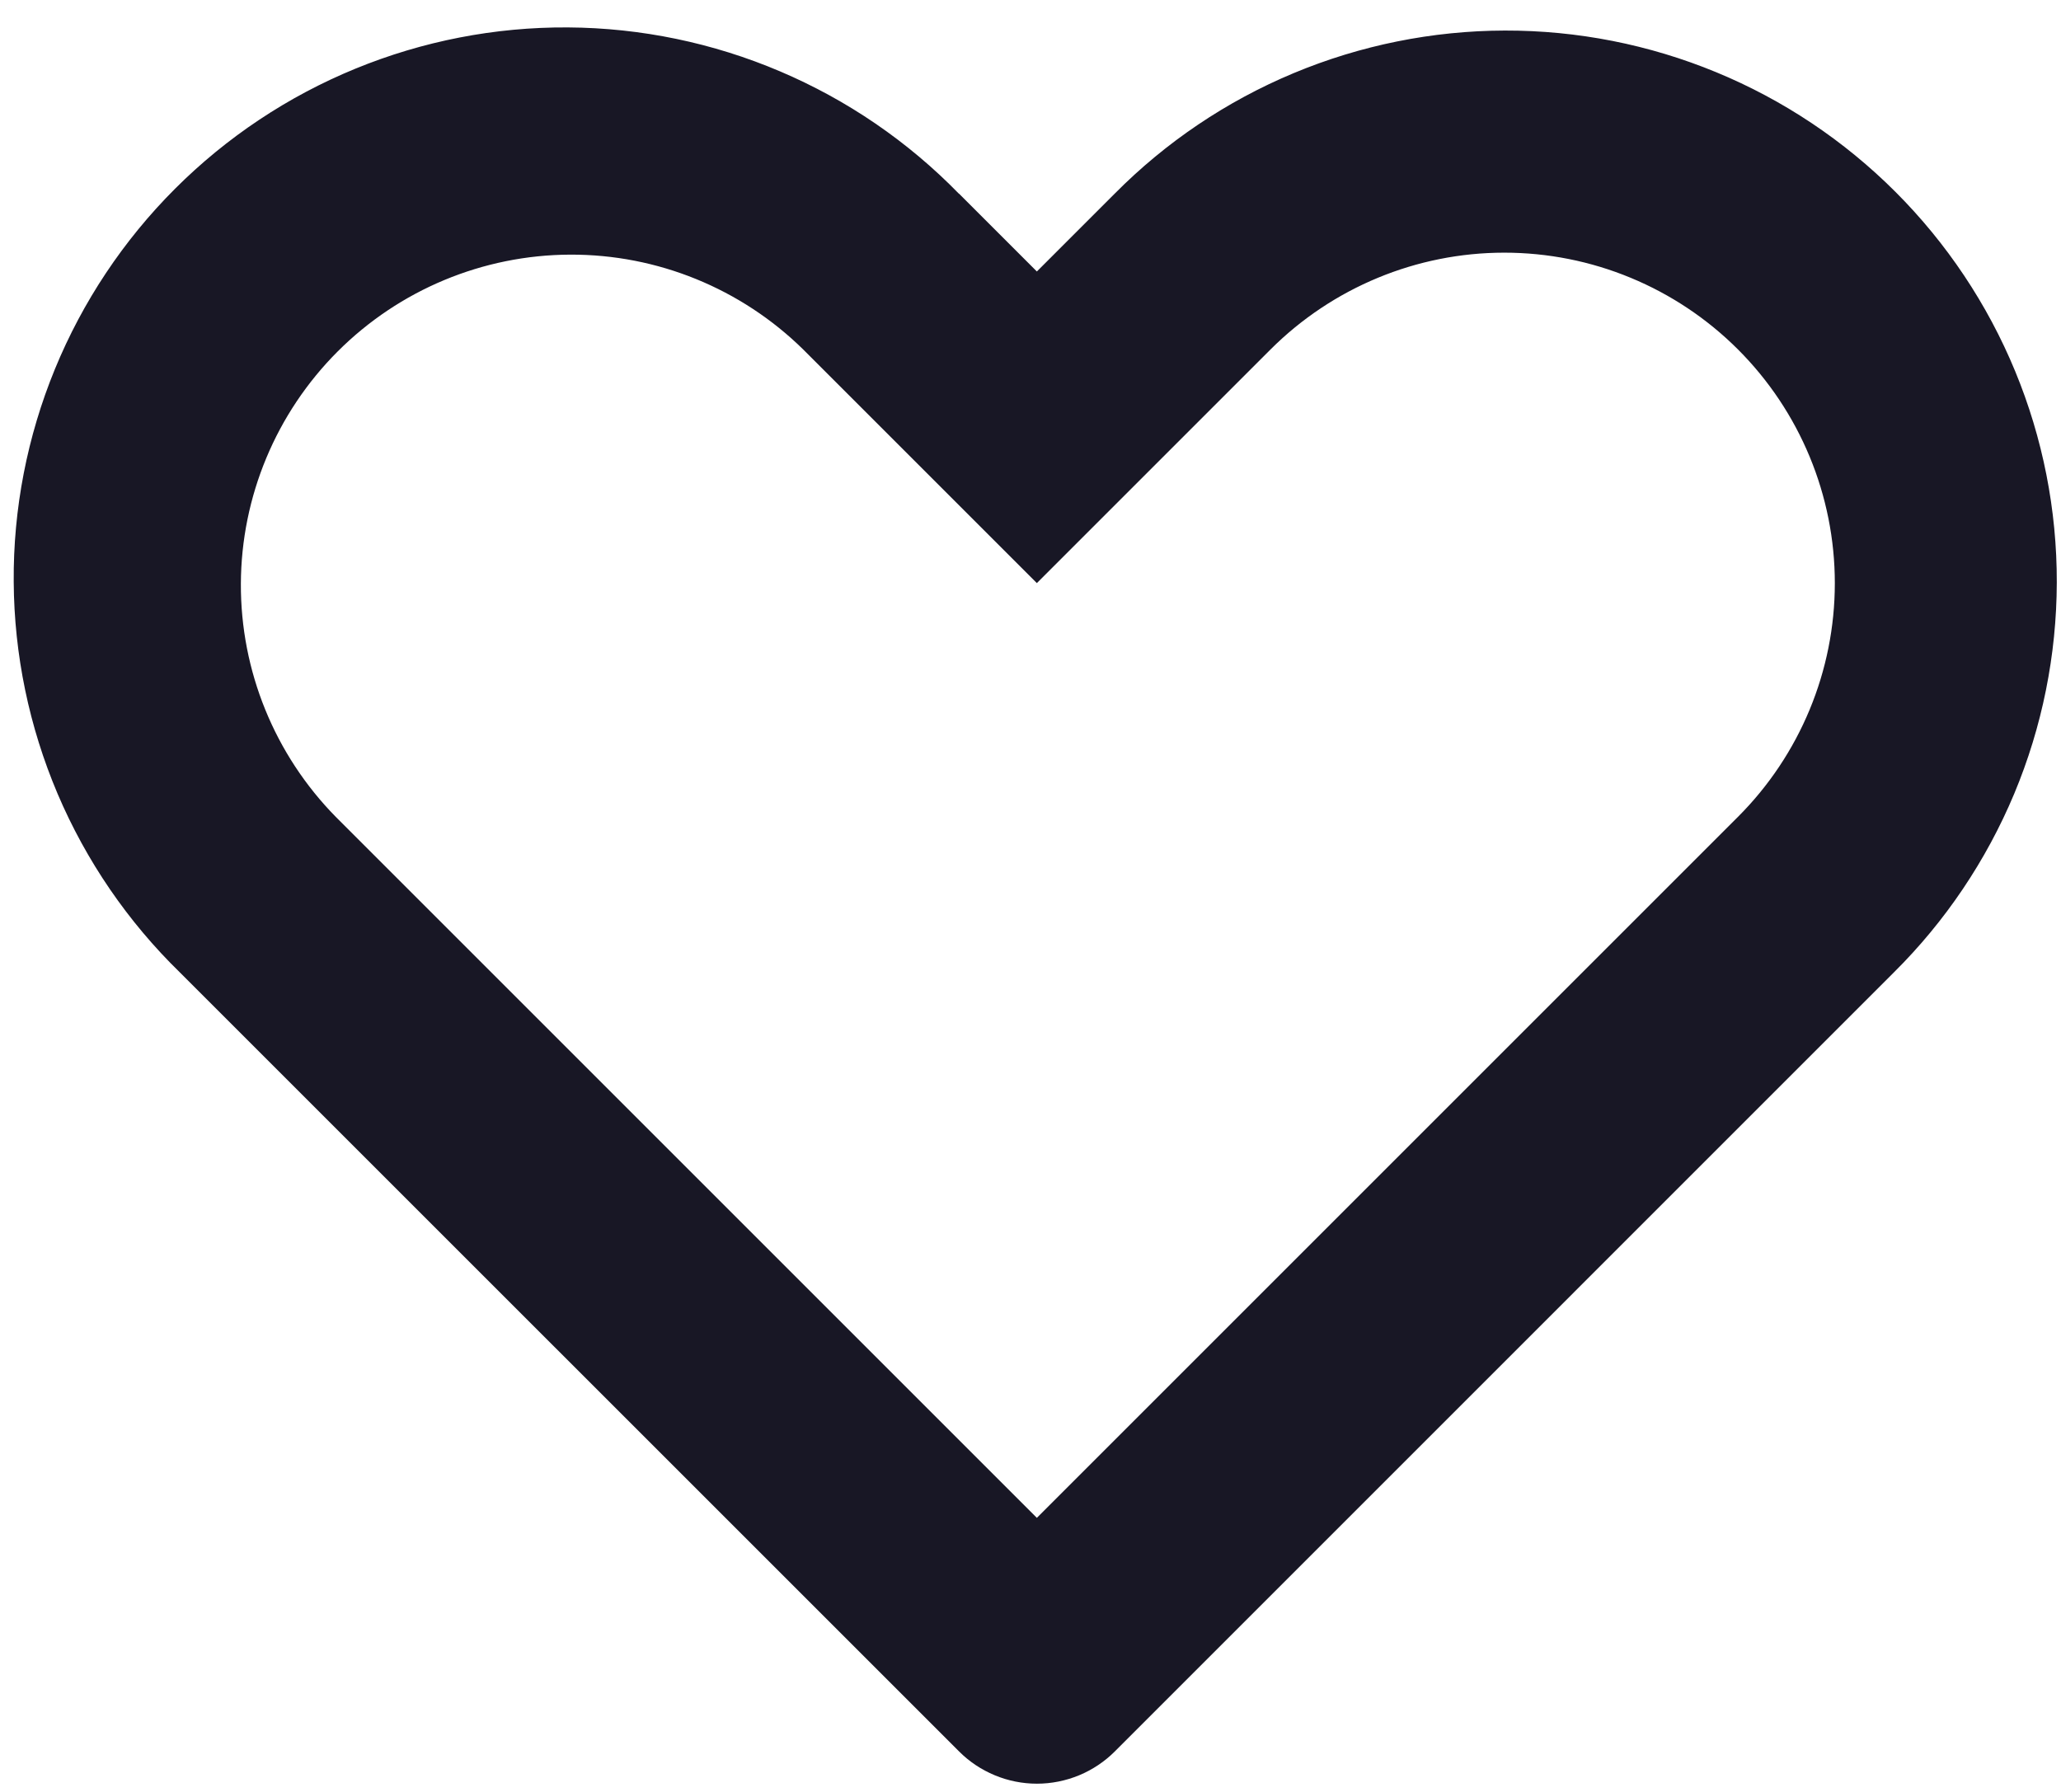
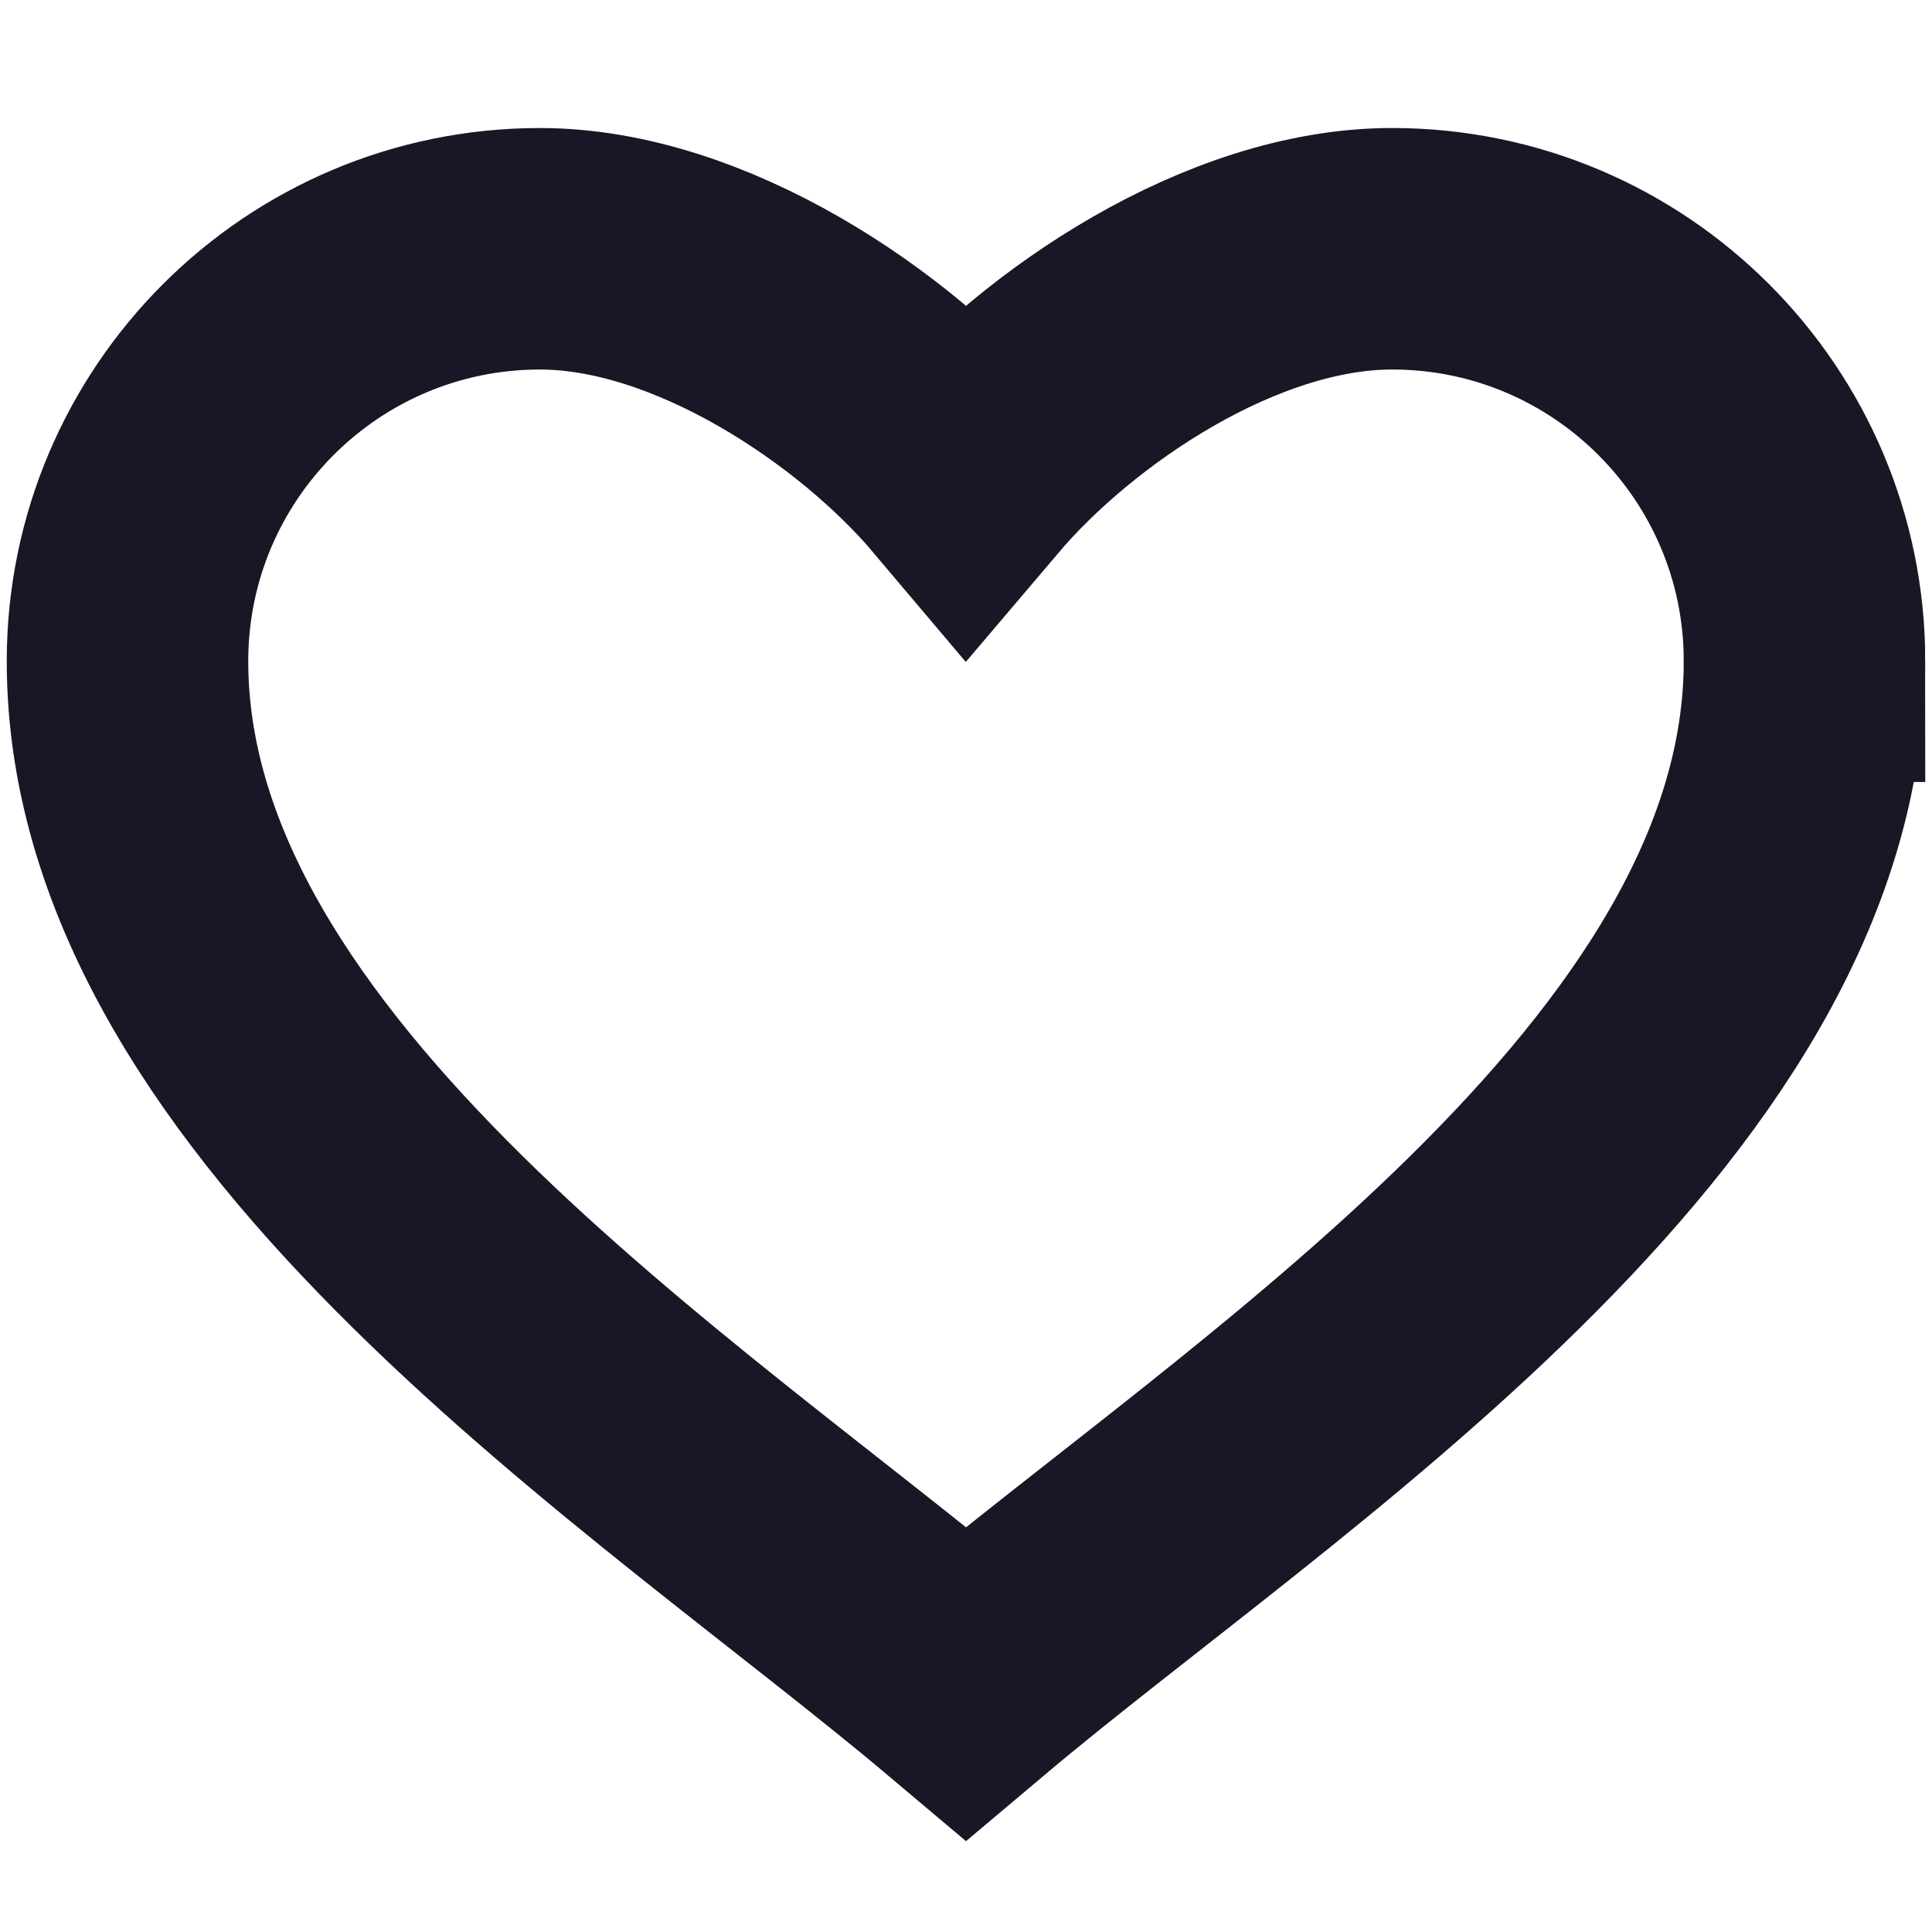
- <svg xmlns="http://www.w3.org/2000/svg" width="23" height="20" viewBox="0 0 23 20" fill="none">
-   <path d="M3.747 9.117L11.571 16.941L19.395 9.117C20.087 8.425 20.476 7.487 20.476 6.509C20.476 5.53 20.087 4.592 19.395 3.9C19.053 3.558 18.646 3.286 18.199 3.101C17.751 2.915 17.271 2.82 16.787 2.82C15.809 2.82 14.871 3.209 14.179 3.9L11.571 6.508L8.964 3.901C8.27 3.219 7.335 2.838 6.362 2.842C5.389 2.846 4.457 3.234 3.769 3.922C3.081 4.61 2.692 5.542 2.688 6.515C2.684 7.488 3.065 8.423 3.747 9.117ZM10.702 2.161L11.571 3.03L12.44 2.161C13.01 1.586 13.688 1.129 14.435 0.817C15.182 0.505 15.983 0.343 16.793 0.341C17.602 0.339 18.404 0.497 19.152 0.806C19.901 1.115 20.58 1.569 21.153 2.142C21.725 2.714 22.179 3.394 22.488 4.142C22.797 4.89 22.955 5.692 22.953 6.502C22.951 7.311 22.79 8.112 22.478 8.859C22.165 9.606 21.709 10.284 21.134 10.854L12.442 19.547C12.327 19.662 12.192 19.752 12.043 19.814C11.893 19.876 11.733 19.908 11.572 19.908C11.41 19.908 11.25 19.876 11.101 19.814C10.952 19.752 10.816 19.662 10.702 19.547L2.009 10.855C1.426 10.287 0.962 9.609 0.643 8.86C0.325 8.111 0.158 7.307 0.153 6.493C0.147 5.679 0.304 4.872 0.613 4.119C0.922 3.367 1.377 2.683 1.953 2.107C2.528 1.532 3.212 1.076 3.965 0.767C4.718 0.458 5.524 0.301 6.338 0.306C7.152 0.311 7.957 0.478 8.706 0.797C9.454 1.115 10.133 1.579 10.701 2.162L10.702 2.161Z" fill="#181725" />
+ <svg xmlns="http://www.w3.org/2000/svg" width="128" height="128">
+   <g>
+     <path stroke="#181725" id="svg_1" fill="none" stroke-width="16" d="m119.553,43.806c0,-15.09 -12.233,-27.325 -27.324,-27.325c-10.649,0 -22.158,7.841 -28.228,14.993c-5.98,-7.082 -17.581,-14.992 -28.229,-14.992c-15.091,0 -27.325,12.233 -27.325,27.323c0,28.545 36.18,51.386 55.554,67.714c19.372,-16.326 55.551,-39.03 55.551,-67.713z" />
+   </g>
</svg>
